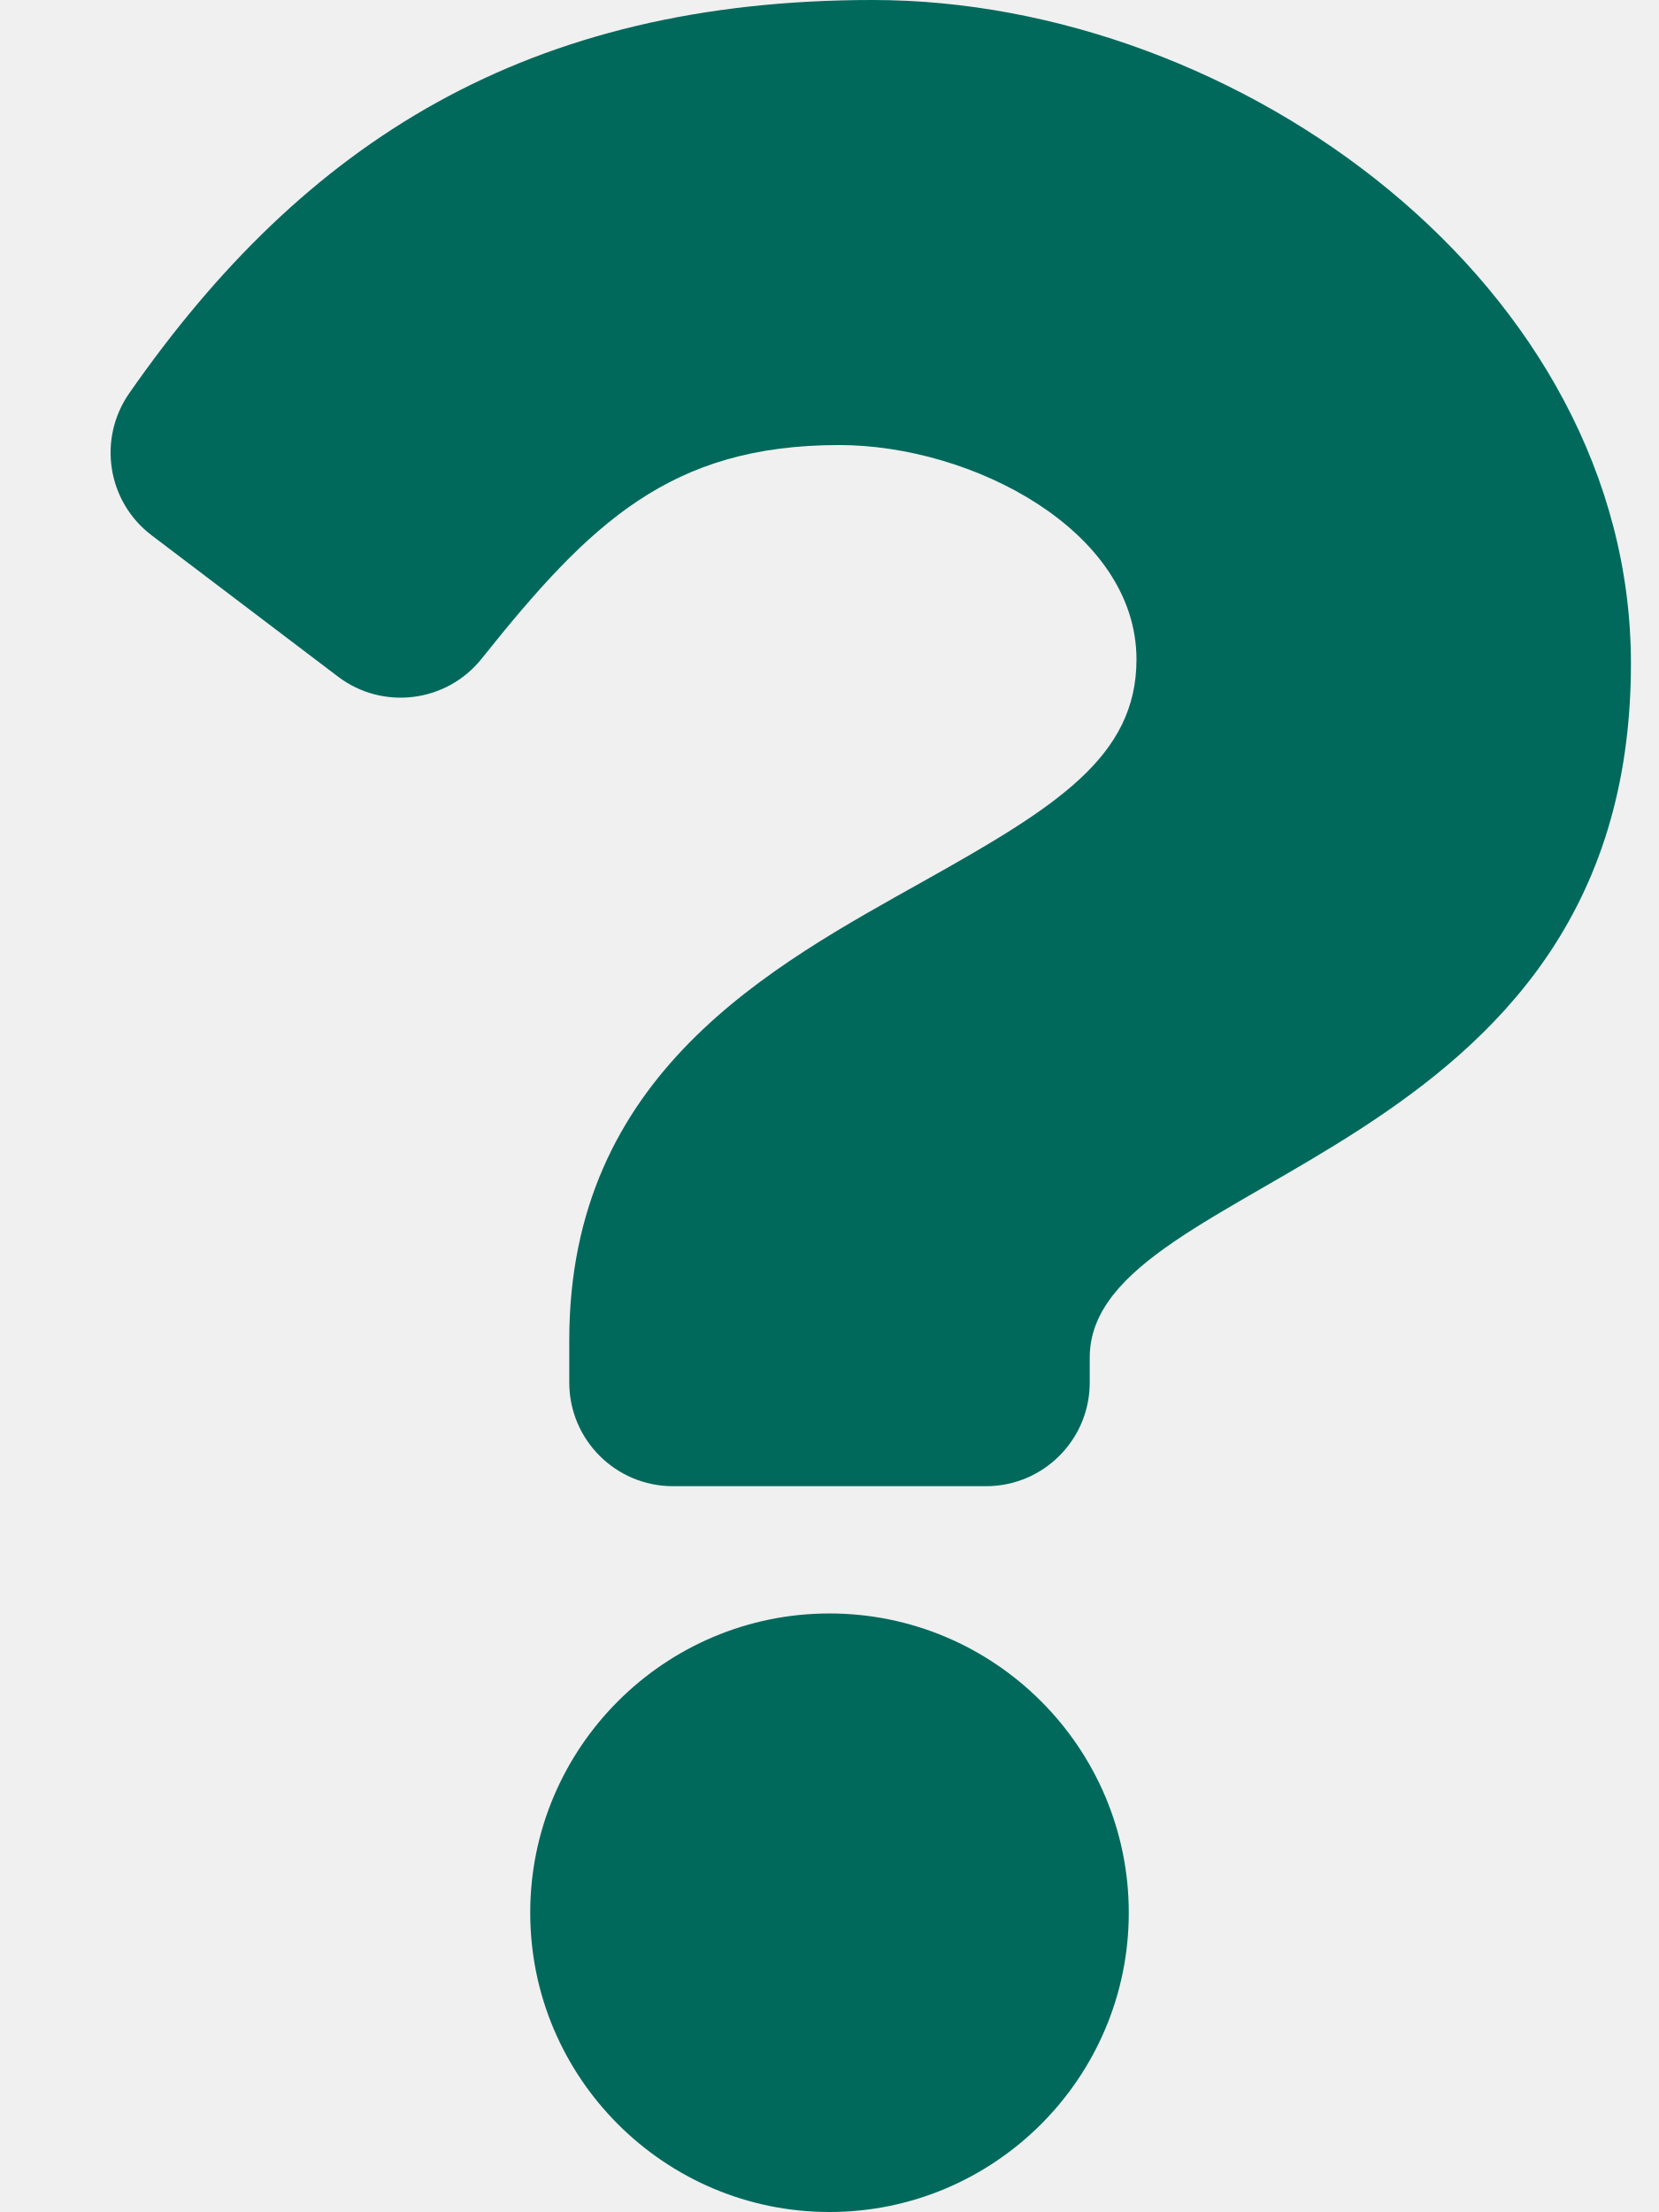
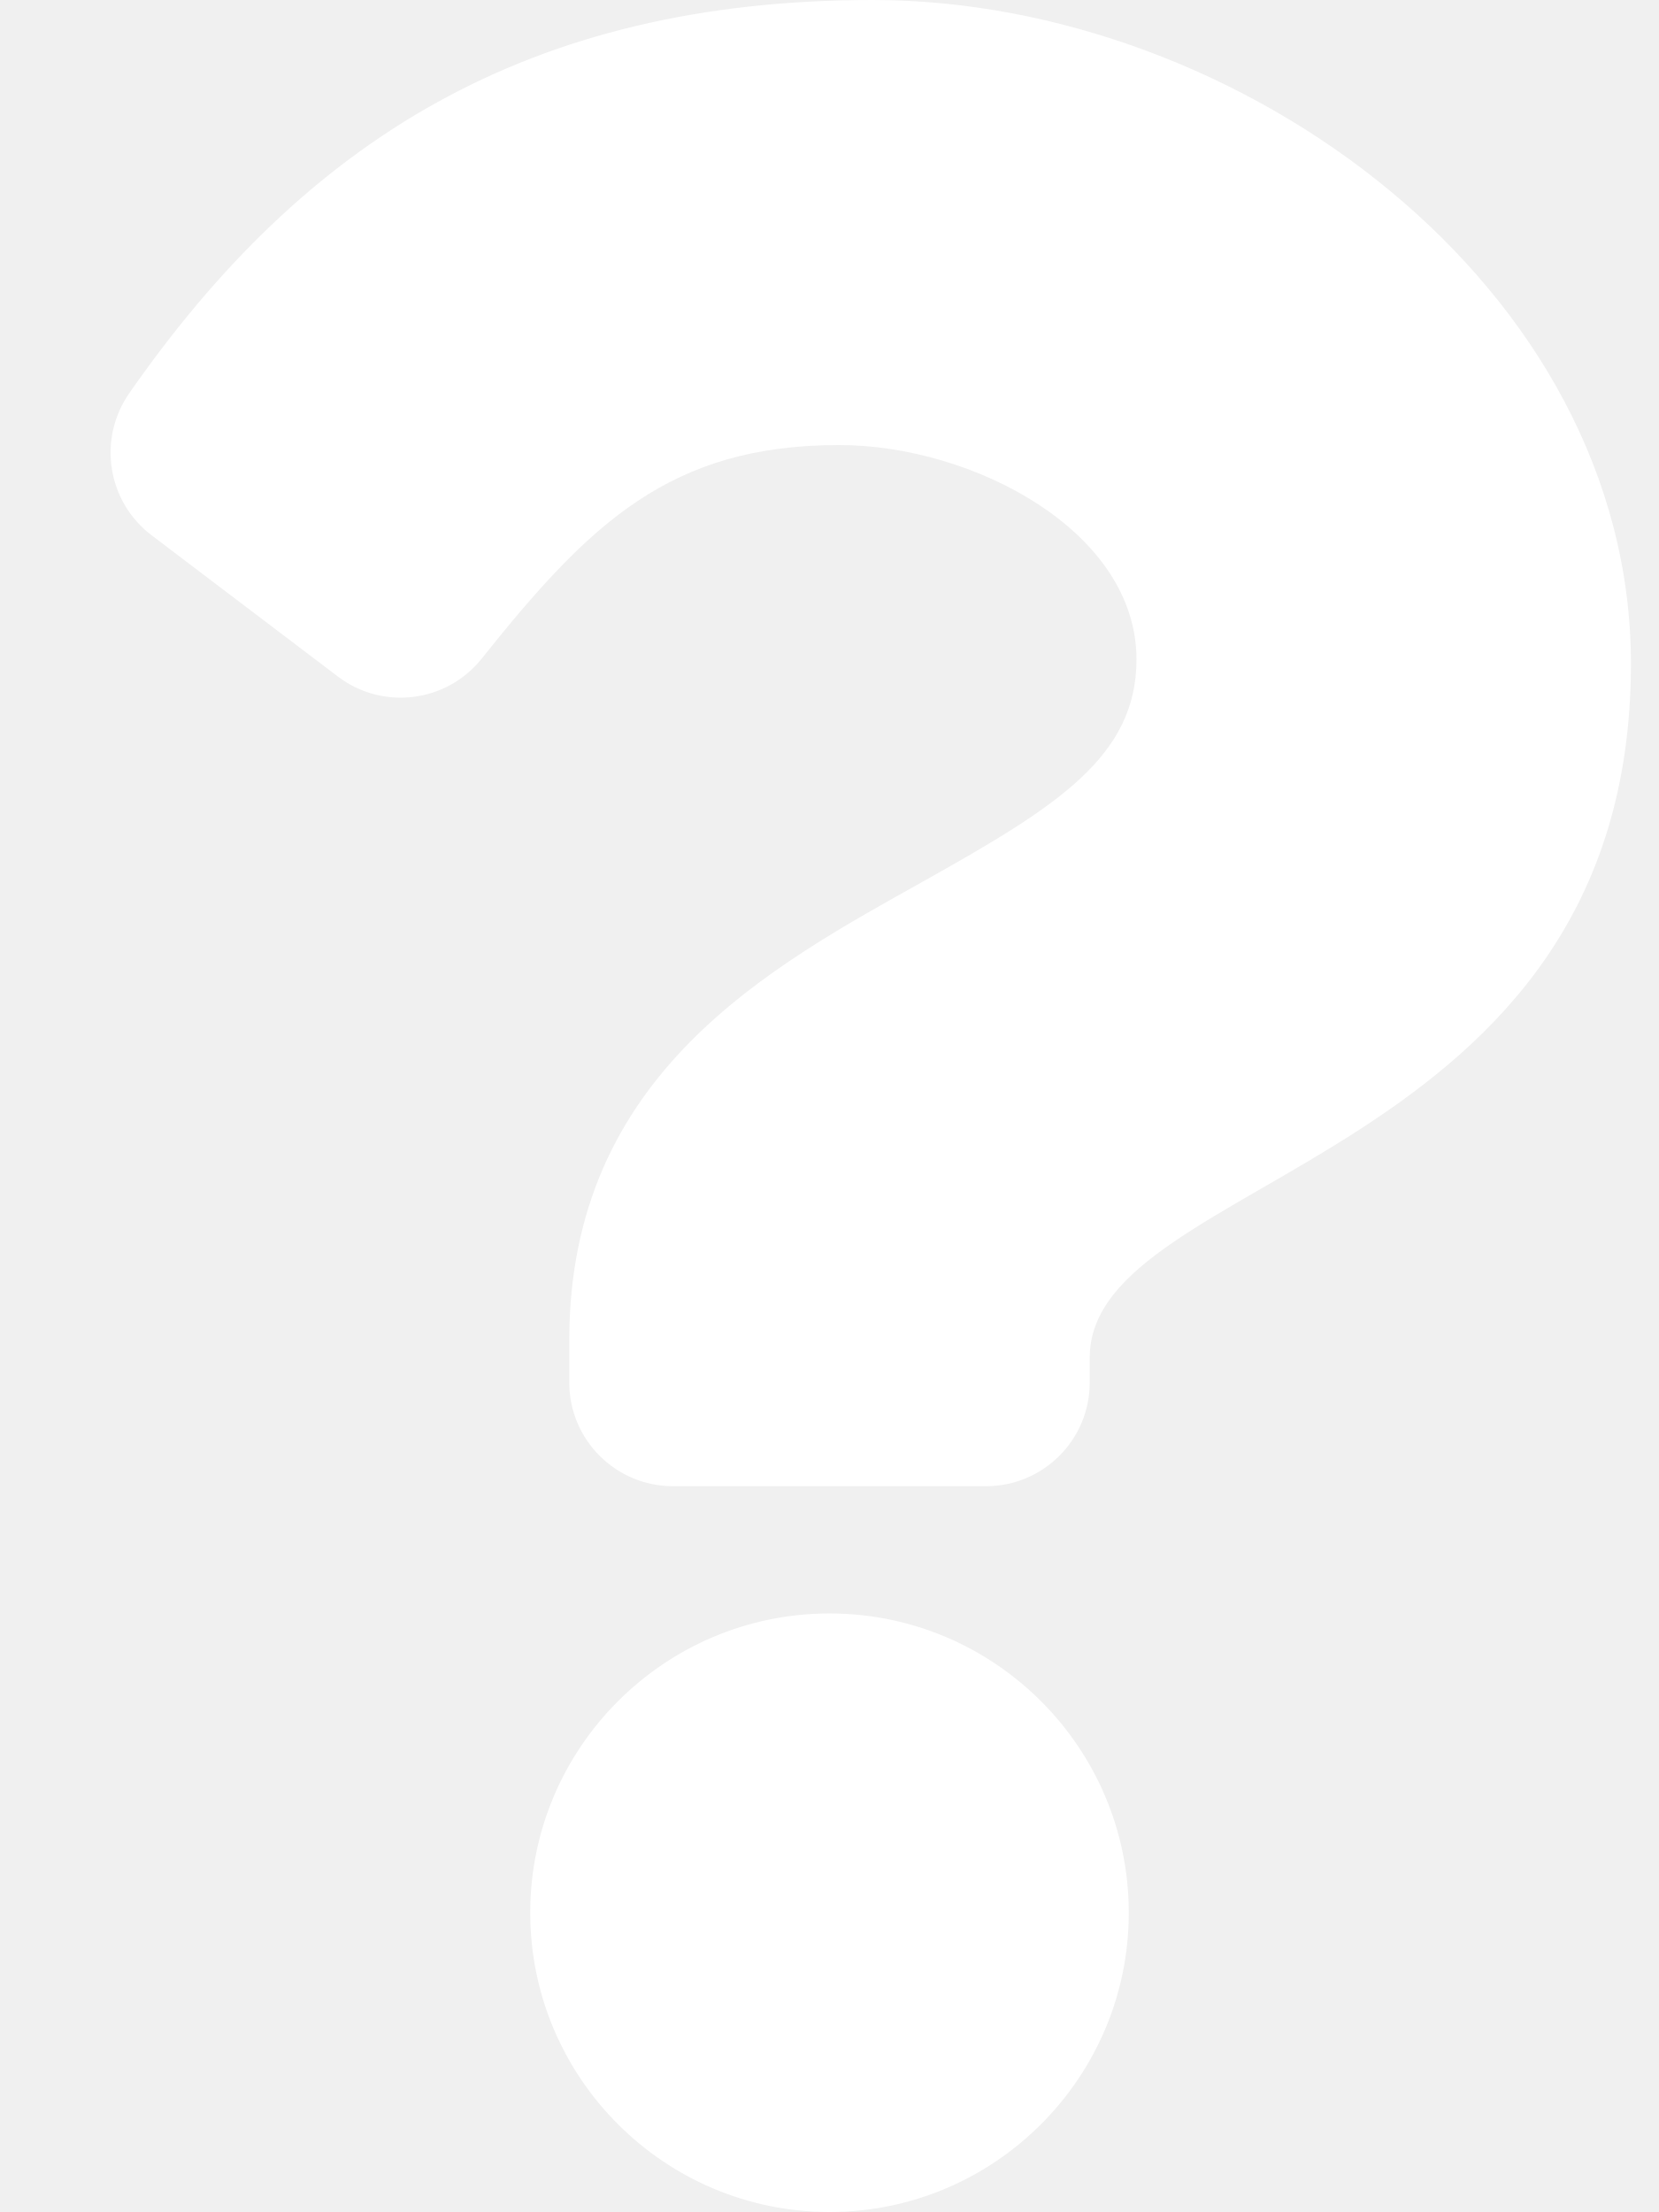
<svg xmlns="http://www.w3.org/2000/svg" aria-hidden="true" focusable="false" data-prefix="fas" data-icon="question" class="image_on_button" role="img" viewBox="0 0 384 512">
-   <path fill="#00695c" d="M202.021 0C122.202 0 70.503 32.703 29.914 91.026c-7.363 10.58-5.093 25.086 5.178 32.874l43.138 32.709c10.373 7.865 25.132 6.026 33.253-4.148 25.049-31.381 43.63-49.449 82.757-49.449 30.764 0 68.816 19.799 68.816 49.631 0 22.552-18.617 34.134-48.993 51.164-35.423 19.86-82.299 44.576-82.299 106.405V320c0 13.255 10.745 24 24 24h72.471c13.255 0 24-10.745 24-24v-5.773c0-42.86 125.268-44.645 125.268-160.627C377.504 66.256 286.902 0 202.021 0zM192 373.459c-38.196 0-69.271 31.075-69.271 69.271 0 38.195 31.075 69.27 69.271 69.27s69.271-31.075 69.271-69.271-31.075-69.27-69.271-69.27z" />
+   <path fill="white" d="M202.021 0C122.202 0 70.503 32.703 29.914 91.026c-7.363 10.58-5.093 25.086 5.178 32.874l43.138 32.709c10.373 7.865 25.132 6.026 33.253-4.148 25.049-31.381 43.63-49.449 82.757-49.449 30.764 0 68.816 19.799 68.816 49.631 0 22.552-18.617 34.134-48.993 51.164-35.423 19.86-82.299 44.576-82.299 106.405V320c0 13.255 10.745 24 24 24h72.471c13.255 0 24-10.745 24-24v-5.773c0-42.86 125.268-44.645 125.268-160.627C377.504 66.256 286.902 0 202.021 0zM192 373.459c-38.196 0-69.271 31.075-69.271 69.271 0 38.195 31.075 69.27 69.271 69.27s69.271-31.075 69.271-69.271-31.075-69.27-69.271-69.27z" />
</svg>
